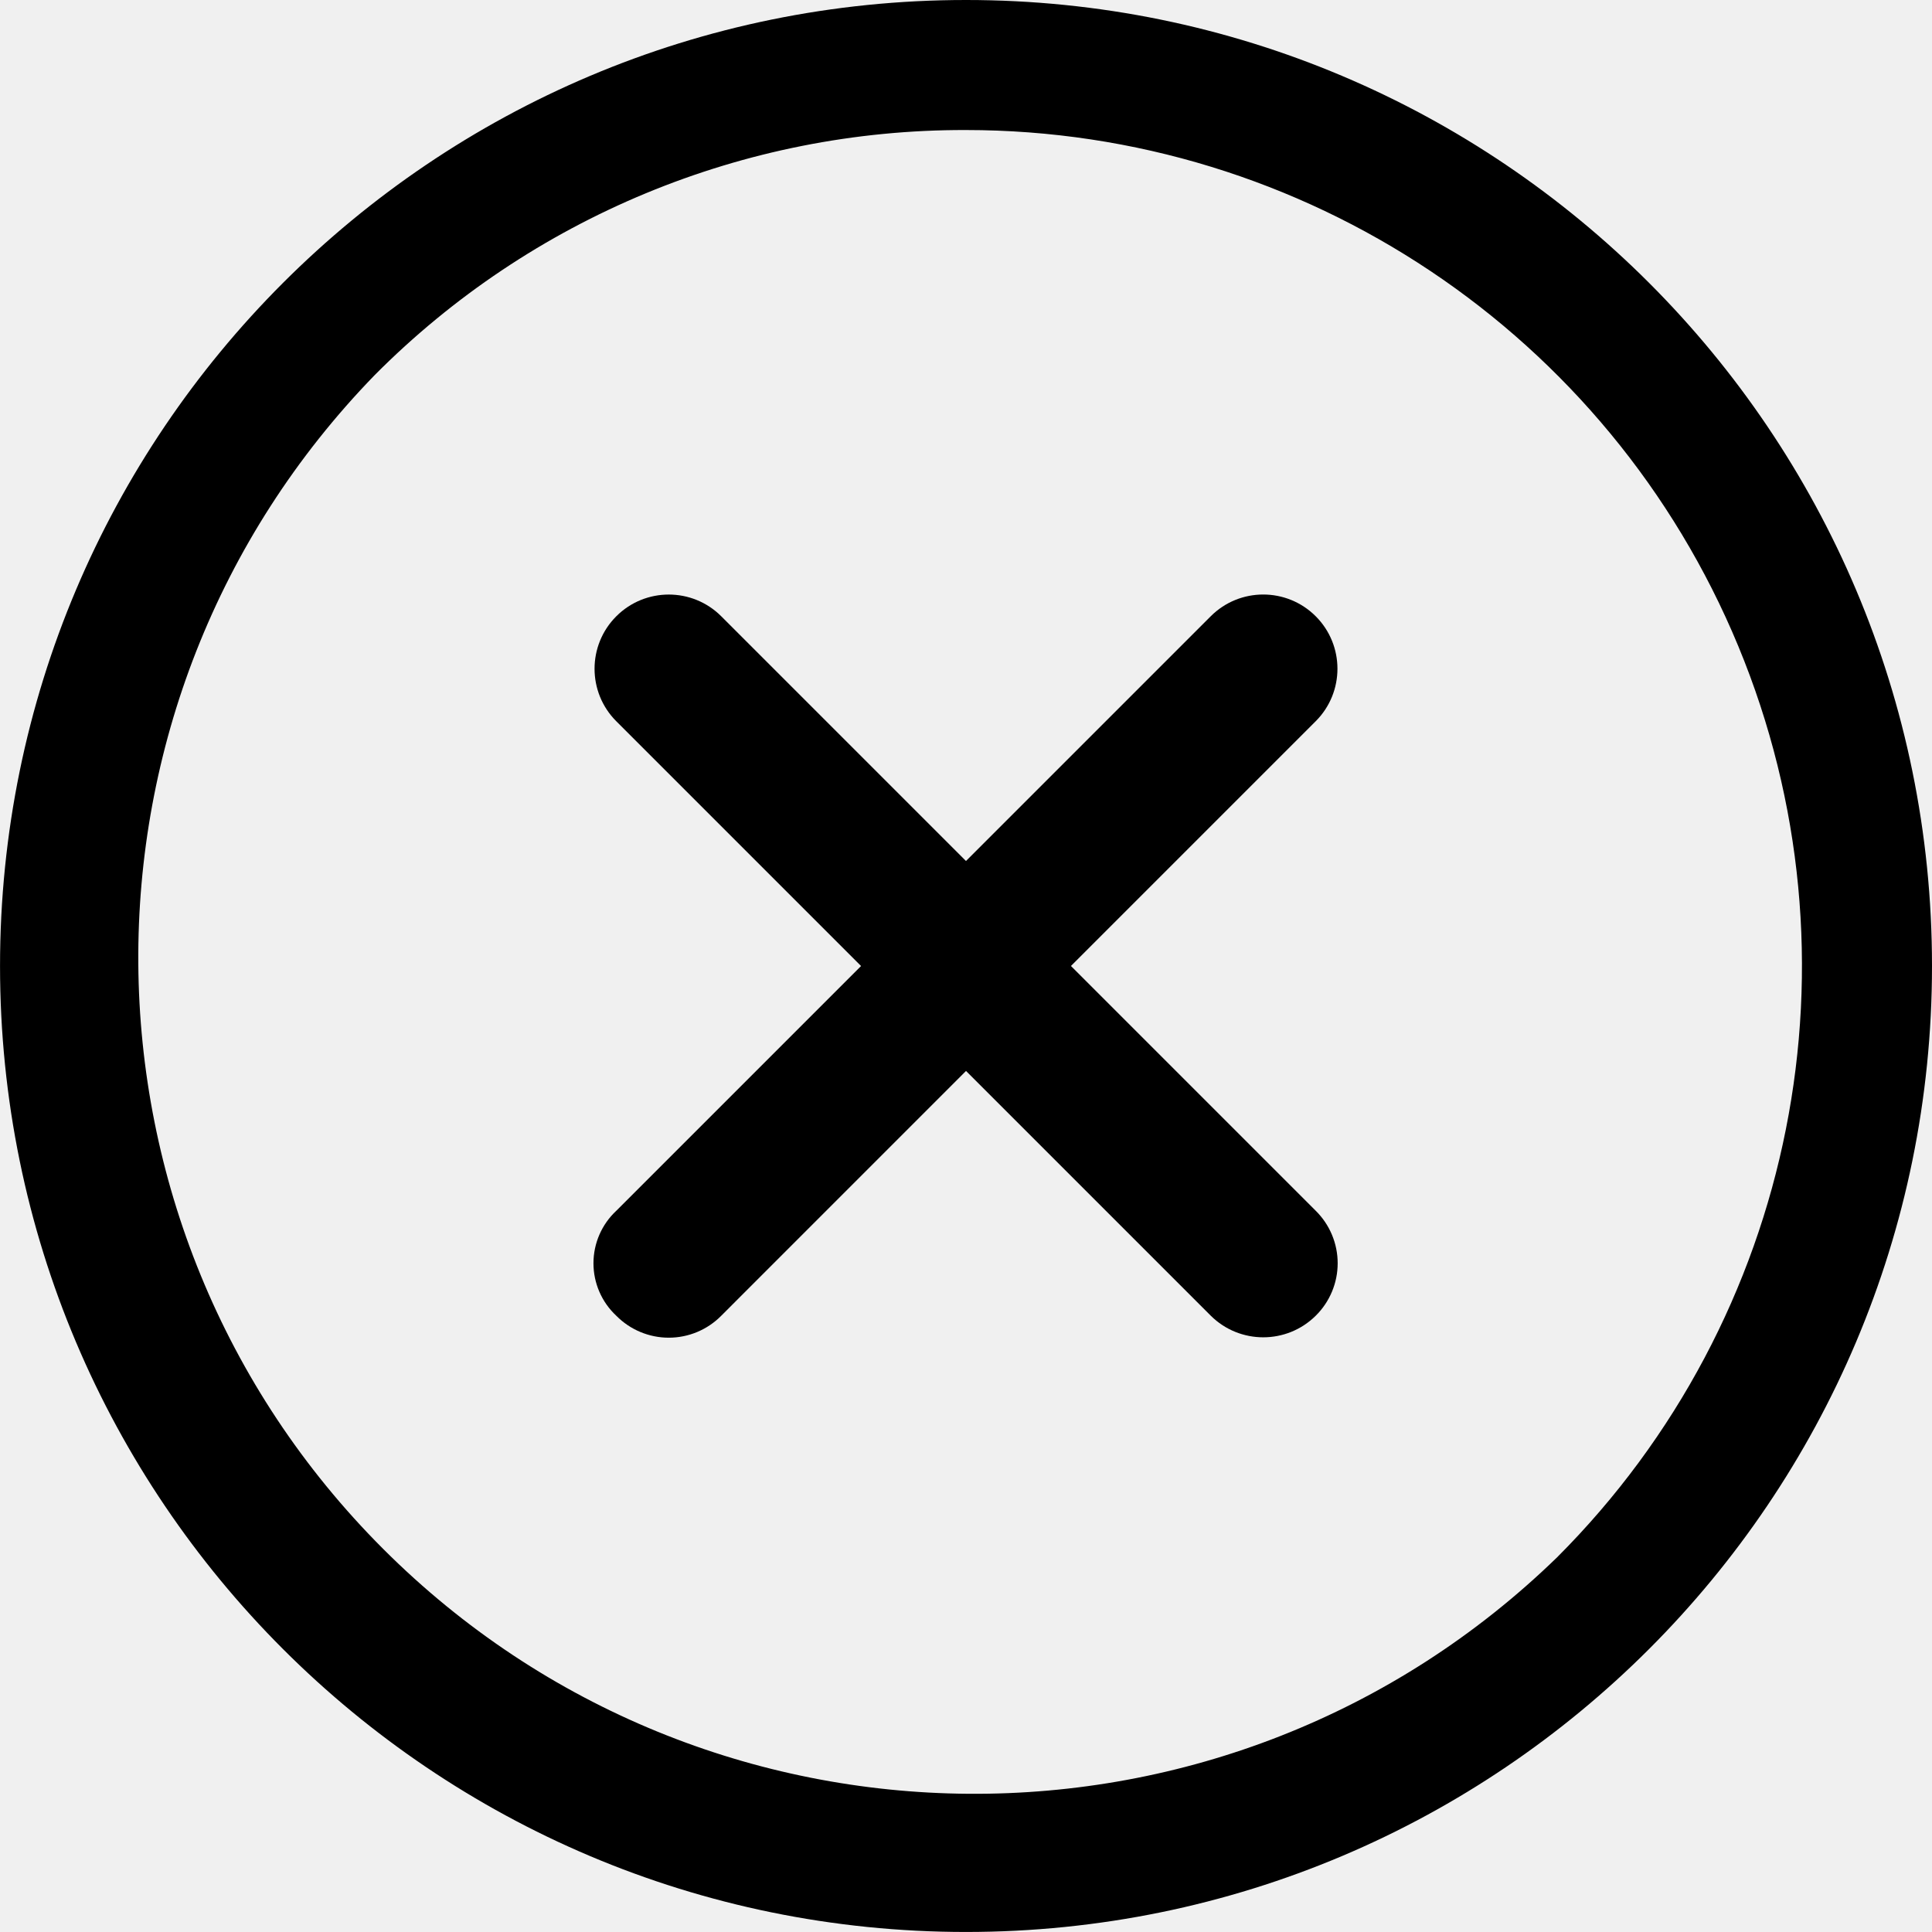
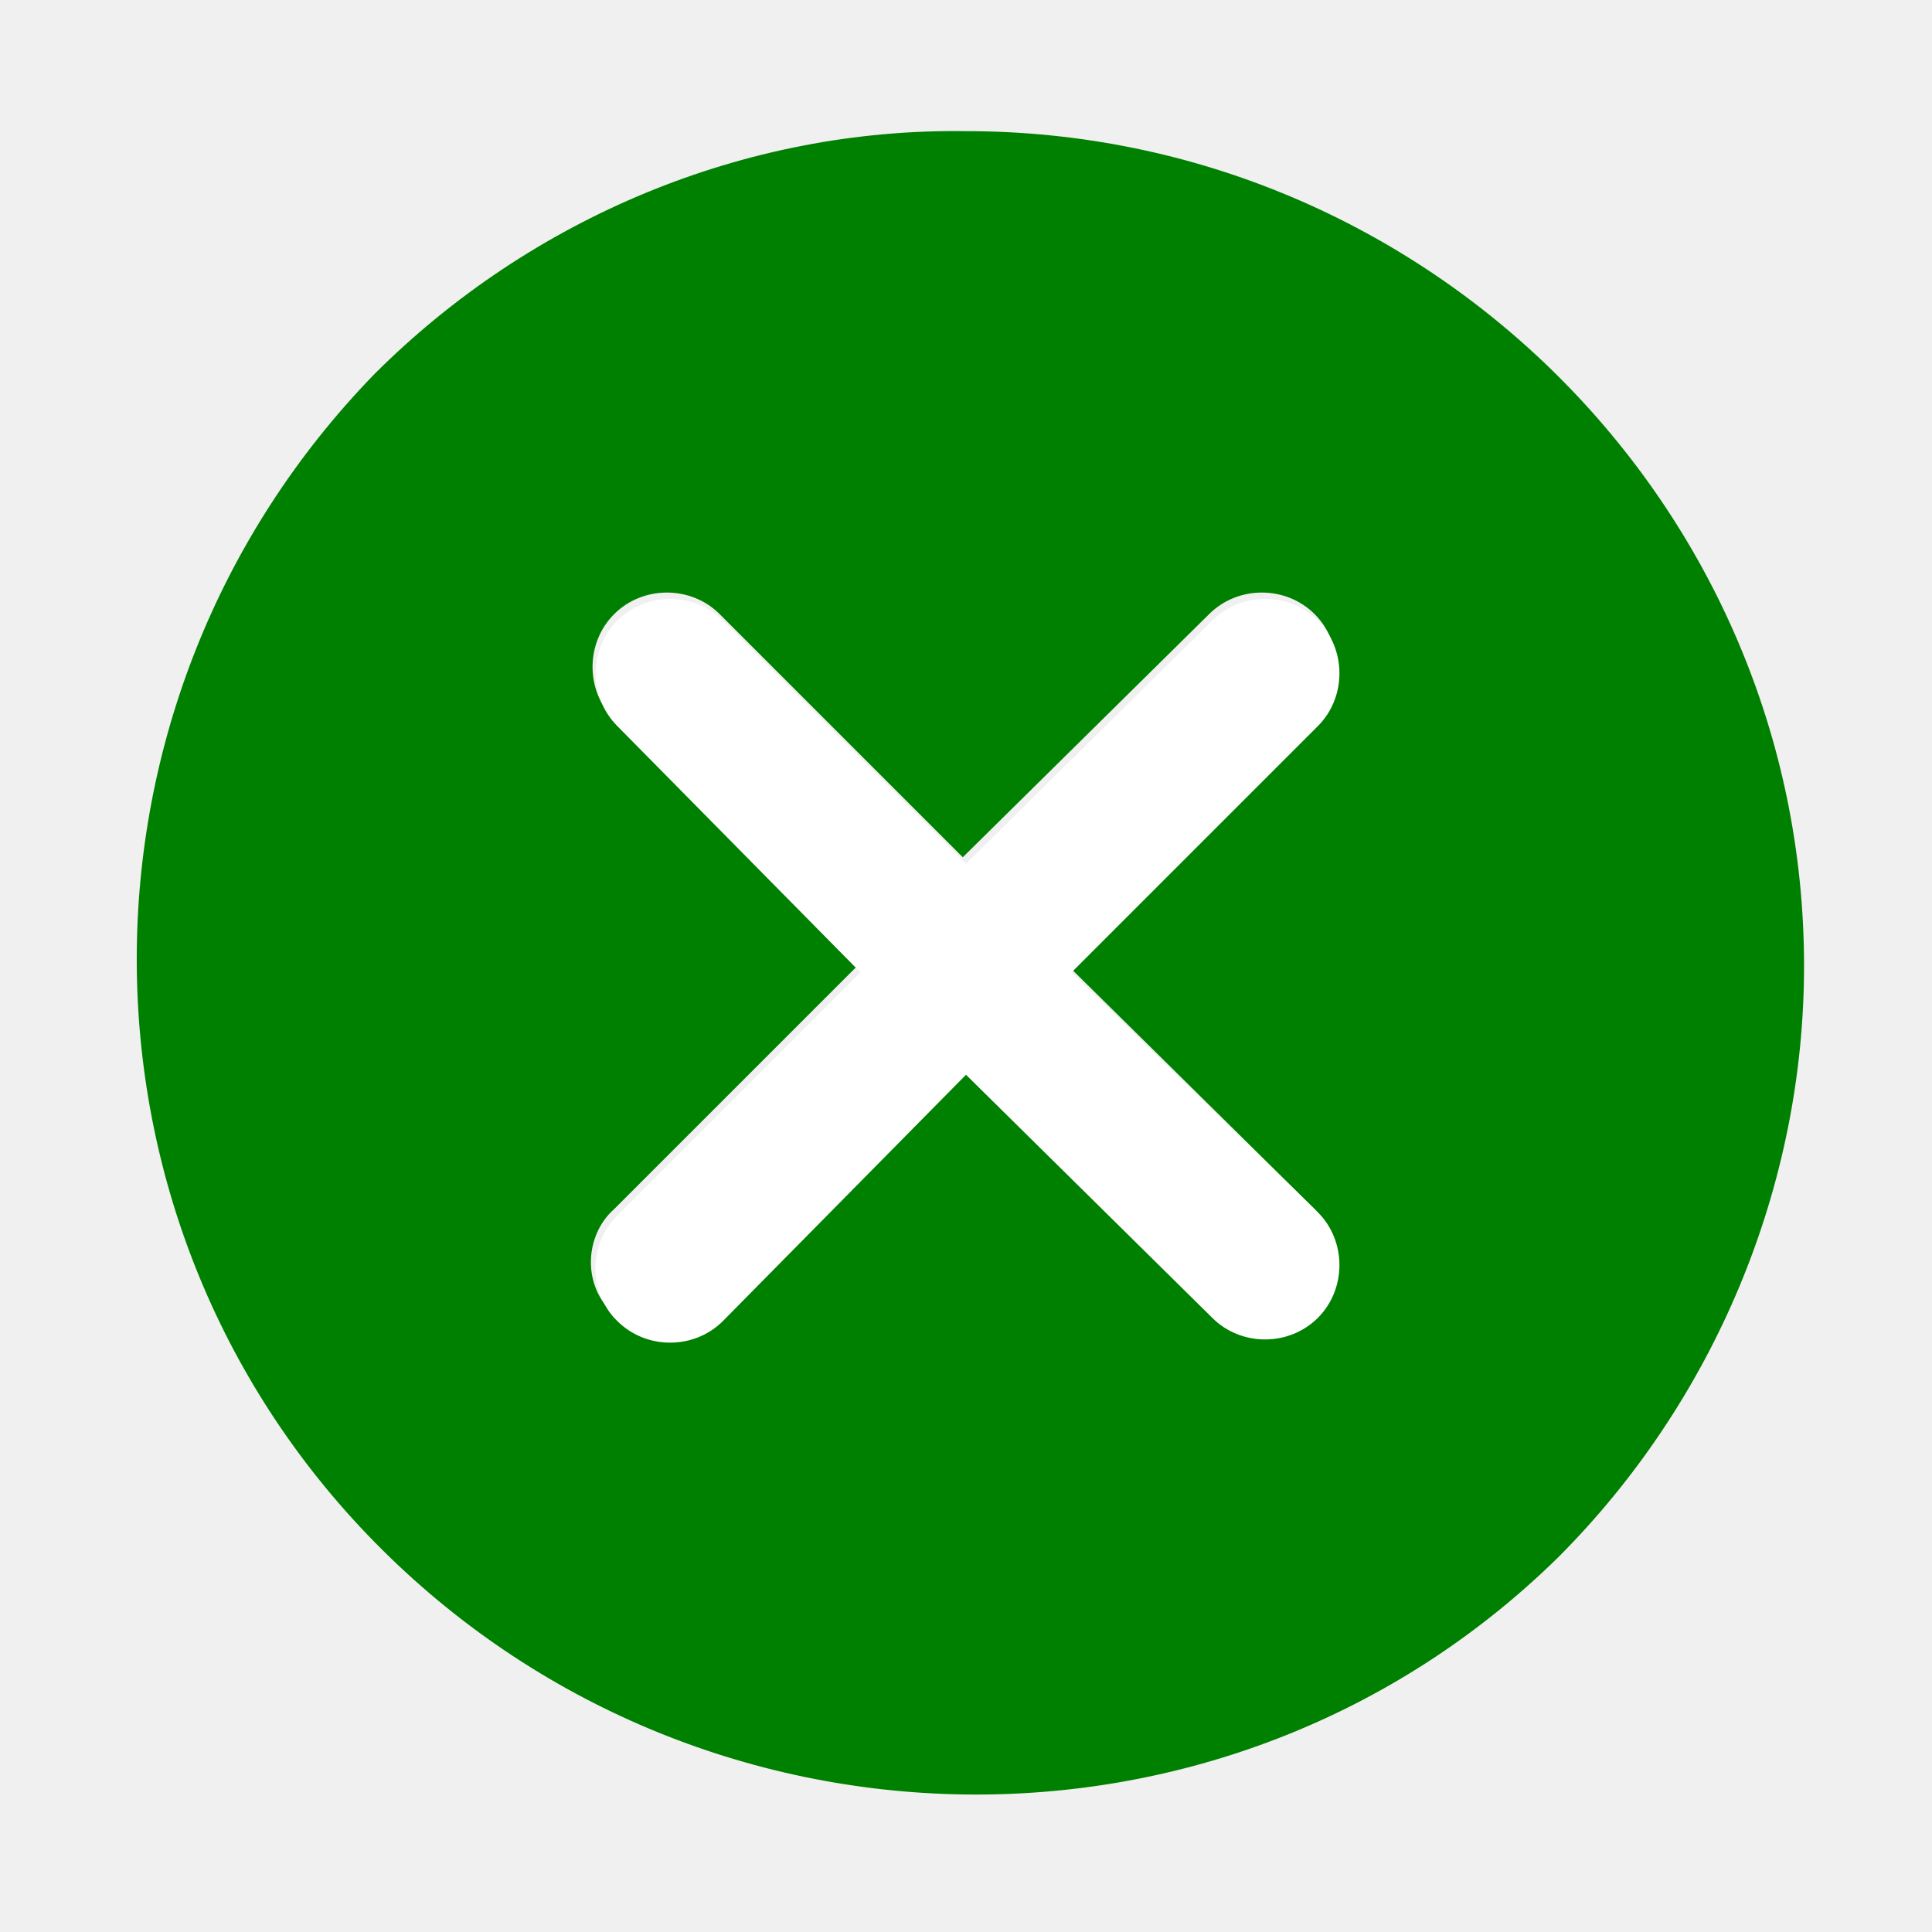
- <svg xmlns="http://www.w3.org/2000/svg" id="Icon_ionic-ios-close-circle-outline" data-name="Icon ionic-ios-close-circle-outline" width="60.425" height="60.425" viewBox="0 0 60.425 60.425">
-   <path id="Path_5428" data-name="Path 5428" d="M34.949,31.672l-7.655-7.655,7.655-7.655a2.321,2.321,0,0,0-3.283-3.283l-7.655,7.655L16.357,13.08a2.321,2.321,0,0,0-3.283,3.283l7.655,7.655-7.655,7.655a2.244,2.244,0,0,0,0,3.283,2.306,2.306,0,0,0,3.283,0L24.012,27.3l7.655,7.655a2.332,2.332,0,0,0,3.283,0A2.306,2.306,0,0,0,34.949,31.672Z" transform="translate(6.201 6.195)" />
-   <path id="Path_5429" data-name="Path 5429" d="M33.587,7.442A26.15,26.15,0,0,1,52.078,52.078,26.15,26.15,0,0,1,15.1,15.1,25.972,25.972,0,0,1,33.587,7.442m0-4.067A30.212,30.212,0,1,0,63.8,33.587,30.208,30.208,0,0,0,33.587,3.375Z" transform="translate(-3.375 -3.375)" />
+ <svg xmlns="http://www.w3.org/2000/svg" version="1.1" id="Icon_ionic-ios-close-circle-outline" width="30" height="30" viewBox="0 0 60.4 60.4" style="enable-background:new 0 0 60.4 60.4;" xml:space="preserve">
+   <style type="text/css">
+ 	.st0{fill:#008000;}
+ 	.st1{fill:#FFFFFF;}
+ </style>
+   <g>
+     <g id="XMLID_1_">
+       <g>
+         <path class="st0" d="M56.4,30.2c0,6.9-2.8,13.6-7.7,18.5c-10.3,10.1-26.9,9.8-37-0.5c-9.9-10.1-9.9-26.3,0-36.5     C16.6,6.8,23.3,4,30.2,4.1C44.6,4.1,56.4,15.8,56.4,30.2z M41.1,41.1c0.9-0.9,0.9-2.3,0-3.3c0,0,0,0,0,0l-7.7-7.6l7.7-7.7     c0.9-0.9,0.9-2.4,0-3.3s-2.4-0.9-3.3,0l-7.7,7.6l-7.6-7.6c-0.9-0.9-2.4-0.9-3.3,0c-0.9,0.9-0.9,2.4,0,3.3l7.6,7.7l-7.6,7.6     c-0.9,0.8-1,2.3-0.1,3.2c0,0,0.1,0.1,0.1,0.1c0.9,0.9,2.3,0.9,3.3,0c0,0,0,0,0,0l7.6-7.7l7.7,7.6C38.8,42.1,40.2,42.1,41.1,41.1z     " />
+         <path class="st1" d="M41.2,37.9c0.9,0.9,0.9,2.4,0,3.3c-0.9,0.9-2.4,0.9-3.3,0l-7.7-7.6l-7.6,7.7c0,0,0,0,0,0     c-0.9,0.9-2.4,0.9-3.3,0c0,0-0.1-0.1-0.1-0.1c-0.8-0.9-0.8-2.3,0.1-3.2l7.6-7.6l-7.6-7.7c-0.9-0.9-0.9-2.4,0-3.3     c0.9-0.9,2.4-0.9,3.3,0l7.6,7.6l7.7-7.6c0.9-0.9,2.4-0.9,3.3,0s0.9,2.4,0,3.3l-7.7,7.7L41.2,37.9C41.2,37.9,41.2,37.9,41.2,37.9z     " />
+       </g>
+       <g>
+ 		</g>
+     </g>
+   </g>
</svg>
